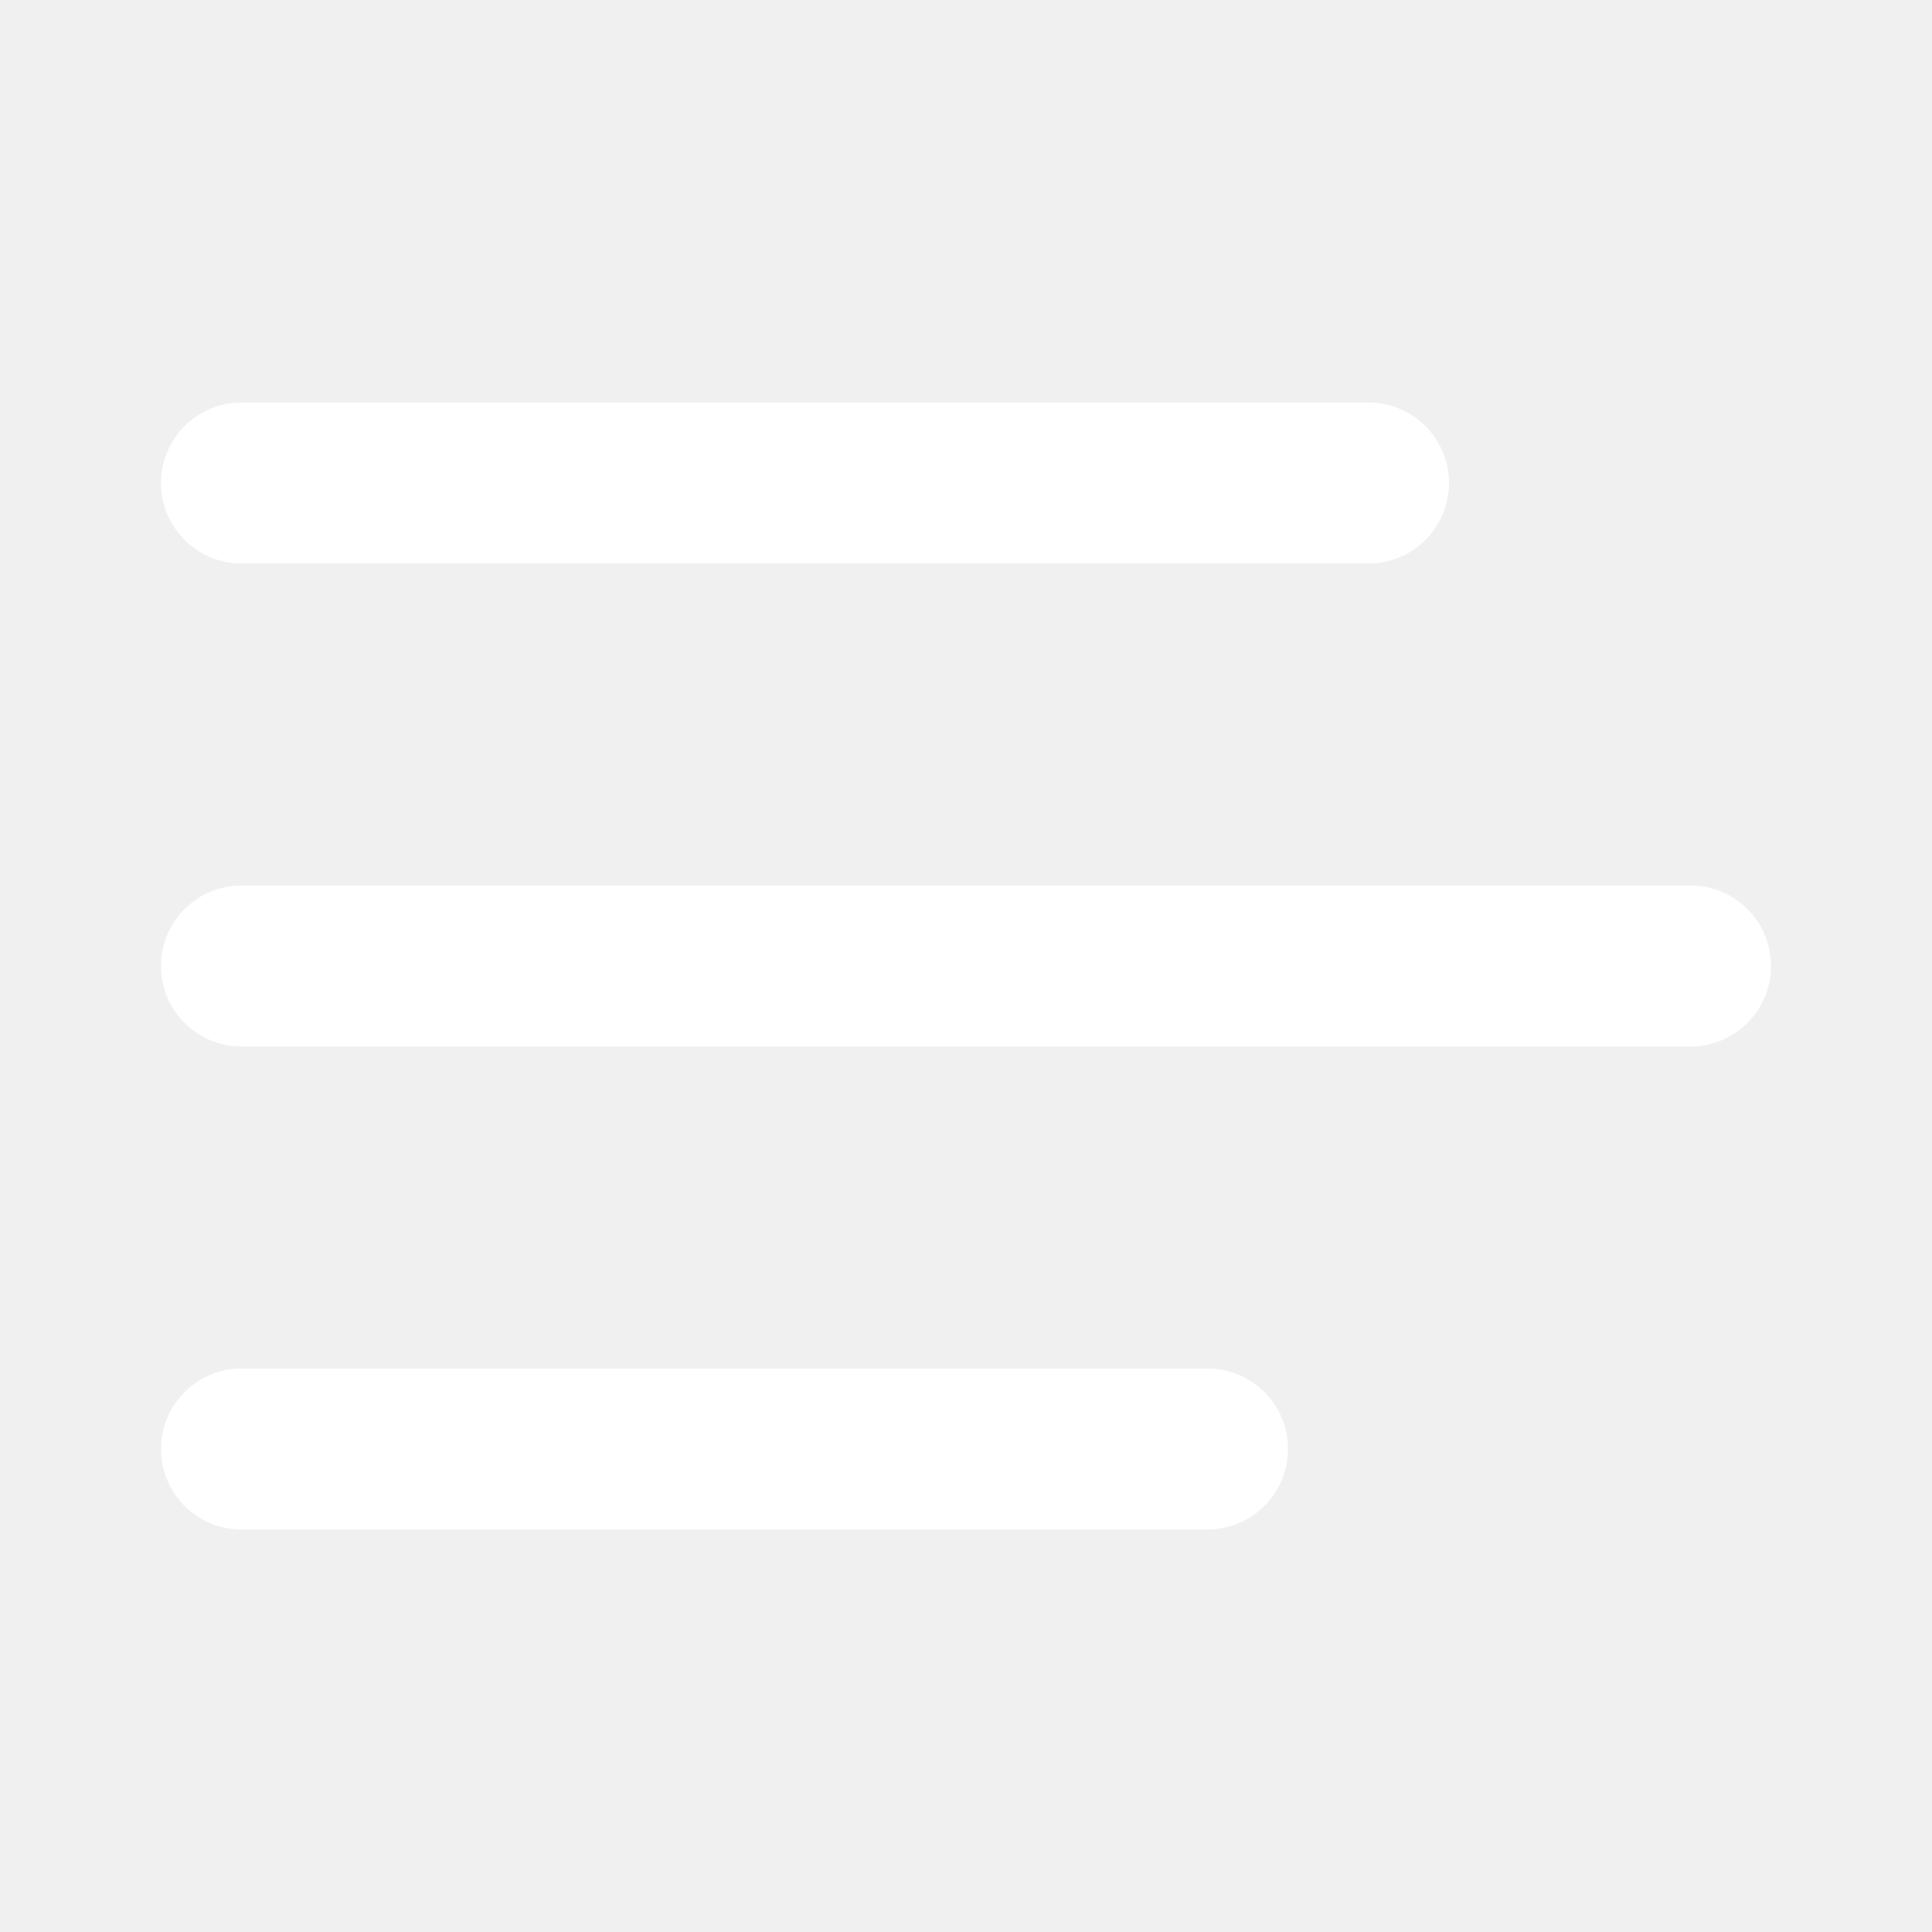
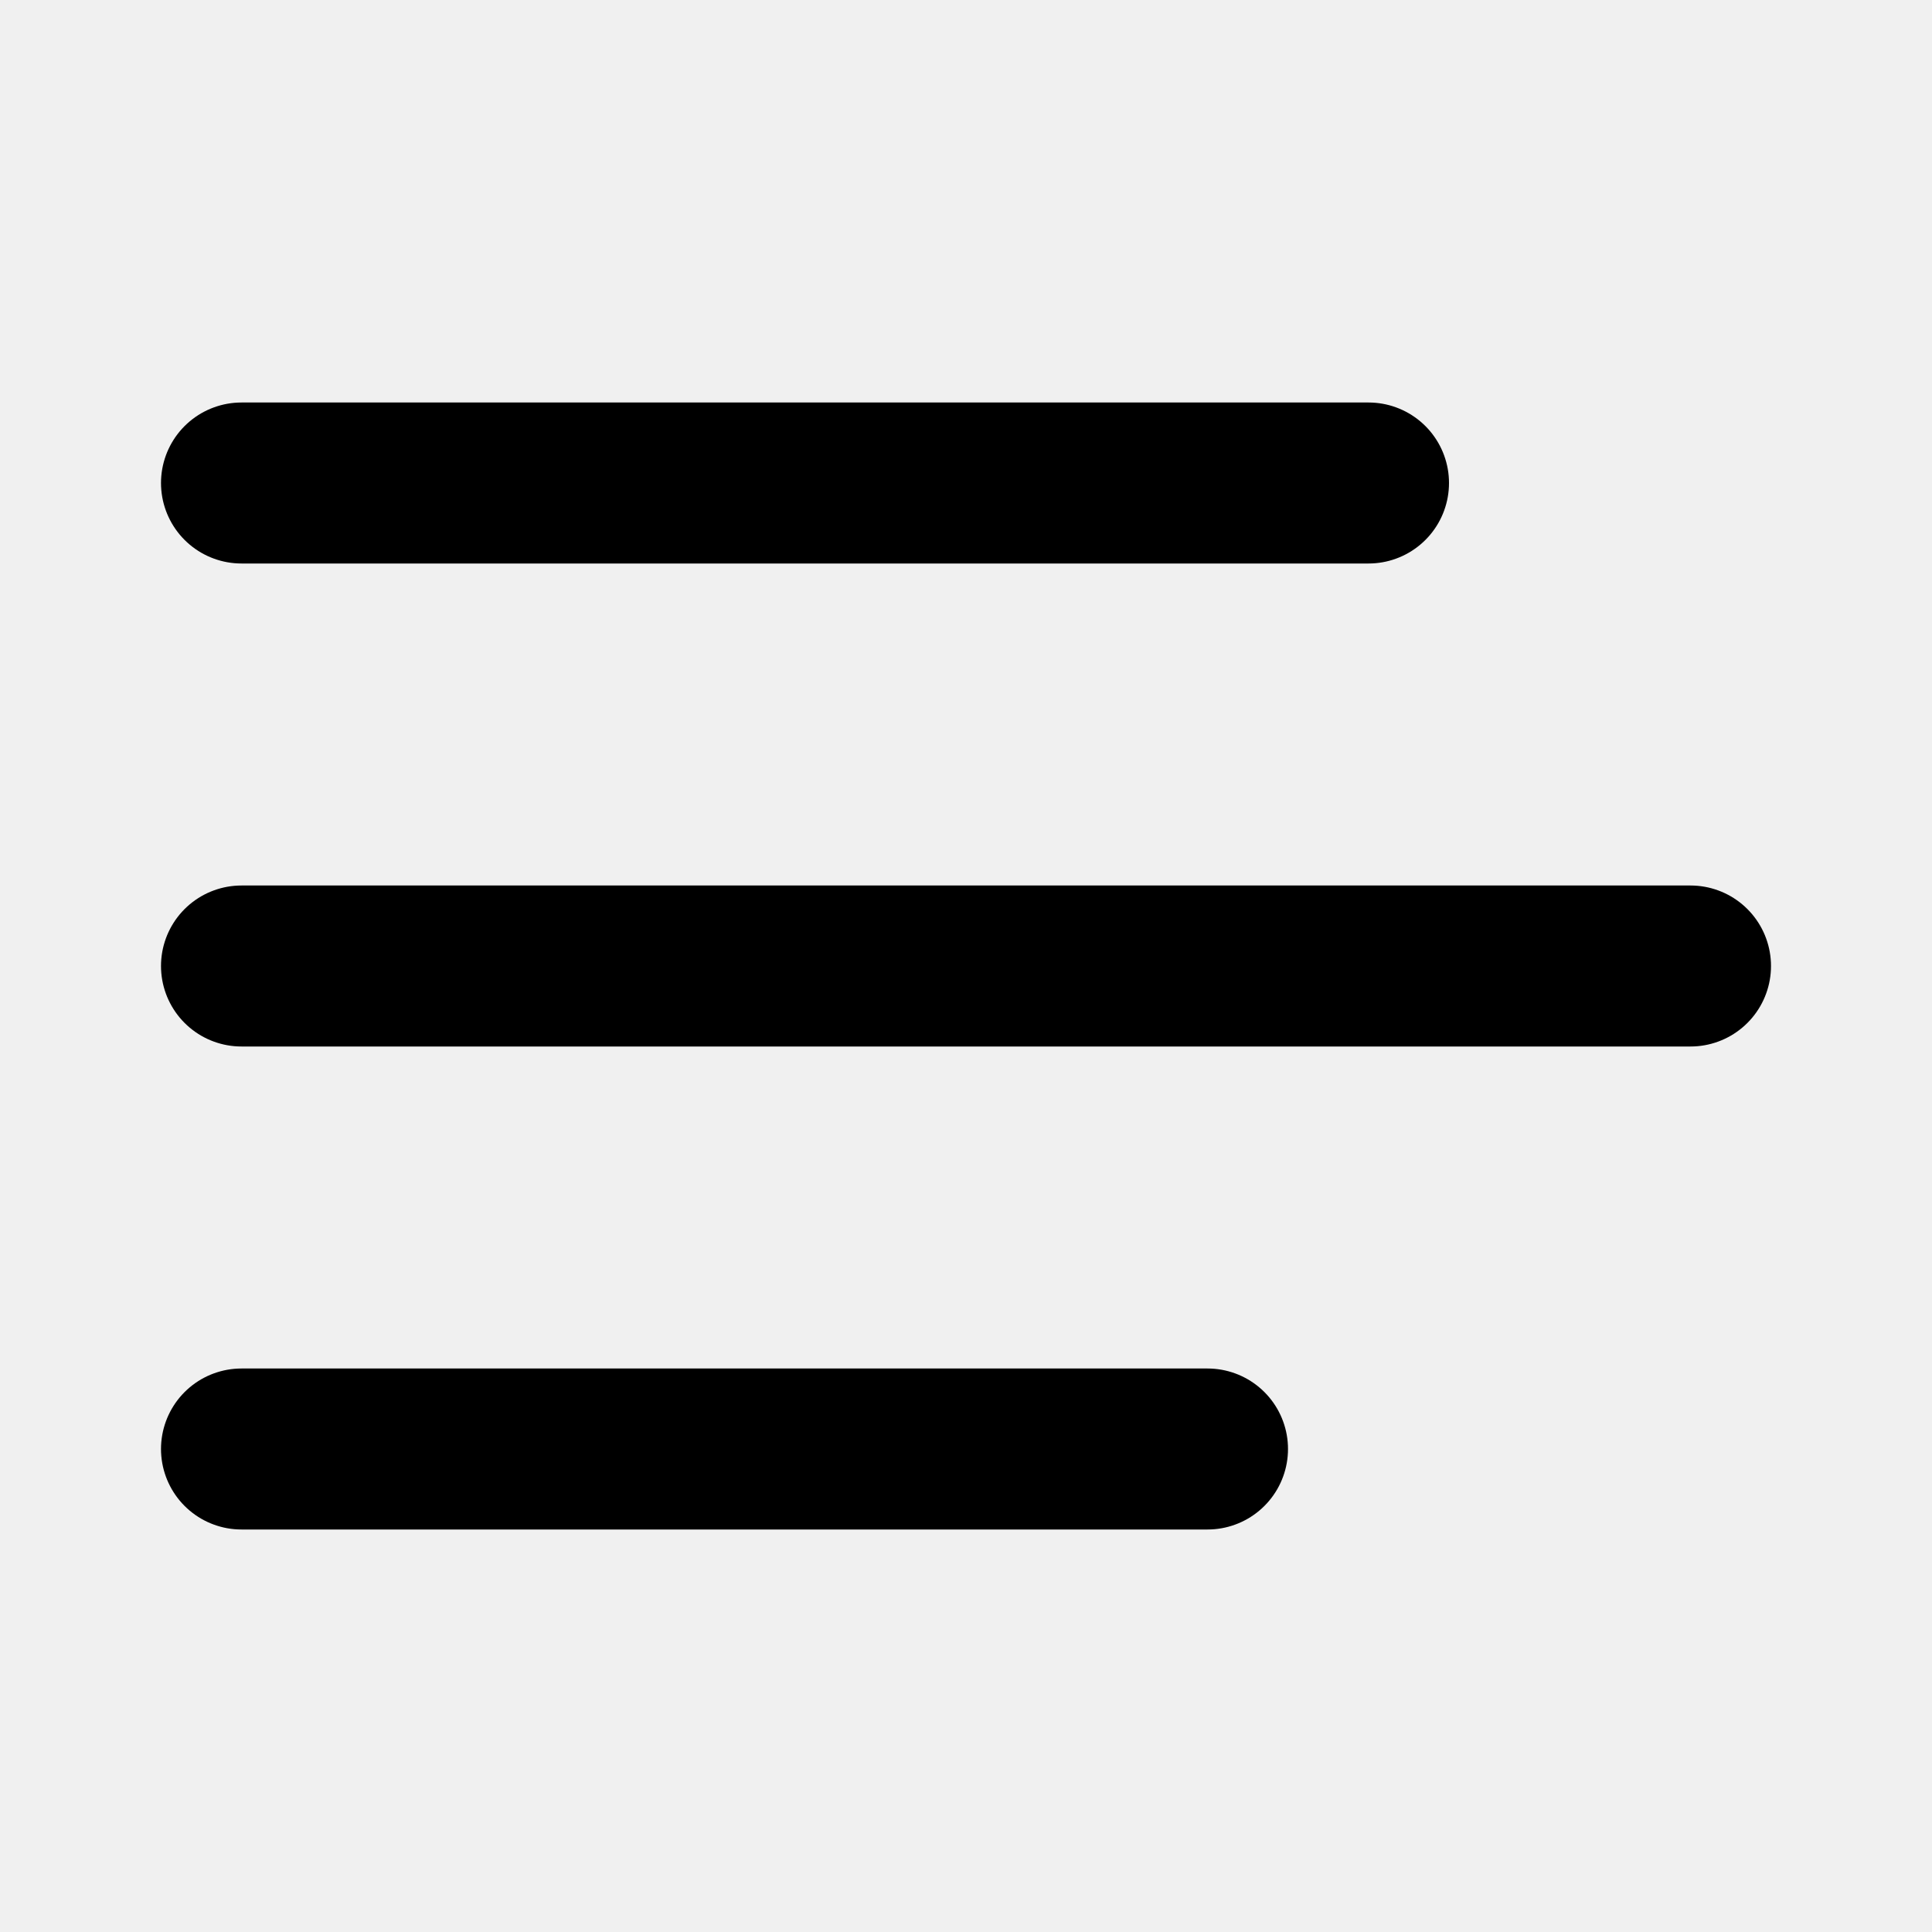
- <svg xmlns="http://www.w3.org/2000/svg" width="24" height="24" viewBox="0 0 24 24" fill="none" stroke="#fff" stroke-width="2" stroke-linecap="round" stroke-linejoin="round" class="lucide lucide-text-icon lucide-text">
+ <svg xmlns="http://www.w3.org/2000/svg" width="24" height="24" viewBox="0 0 24 24" fill="none" stroke="currentColor" stroke-width="2" stroke-linecap="round" stroke-linejoin="round" class="lucide lucide-text-icon lucide-text">
  <path d="M15 18H3" />
  <path d="M17 6H3" />
  <path d="M21 12H3" />
</svg>
